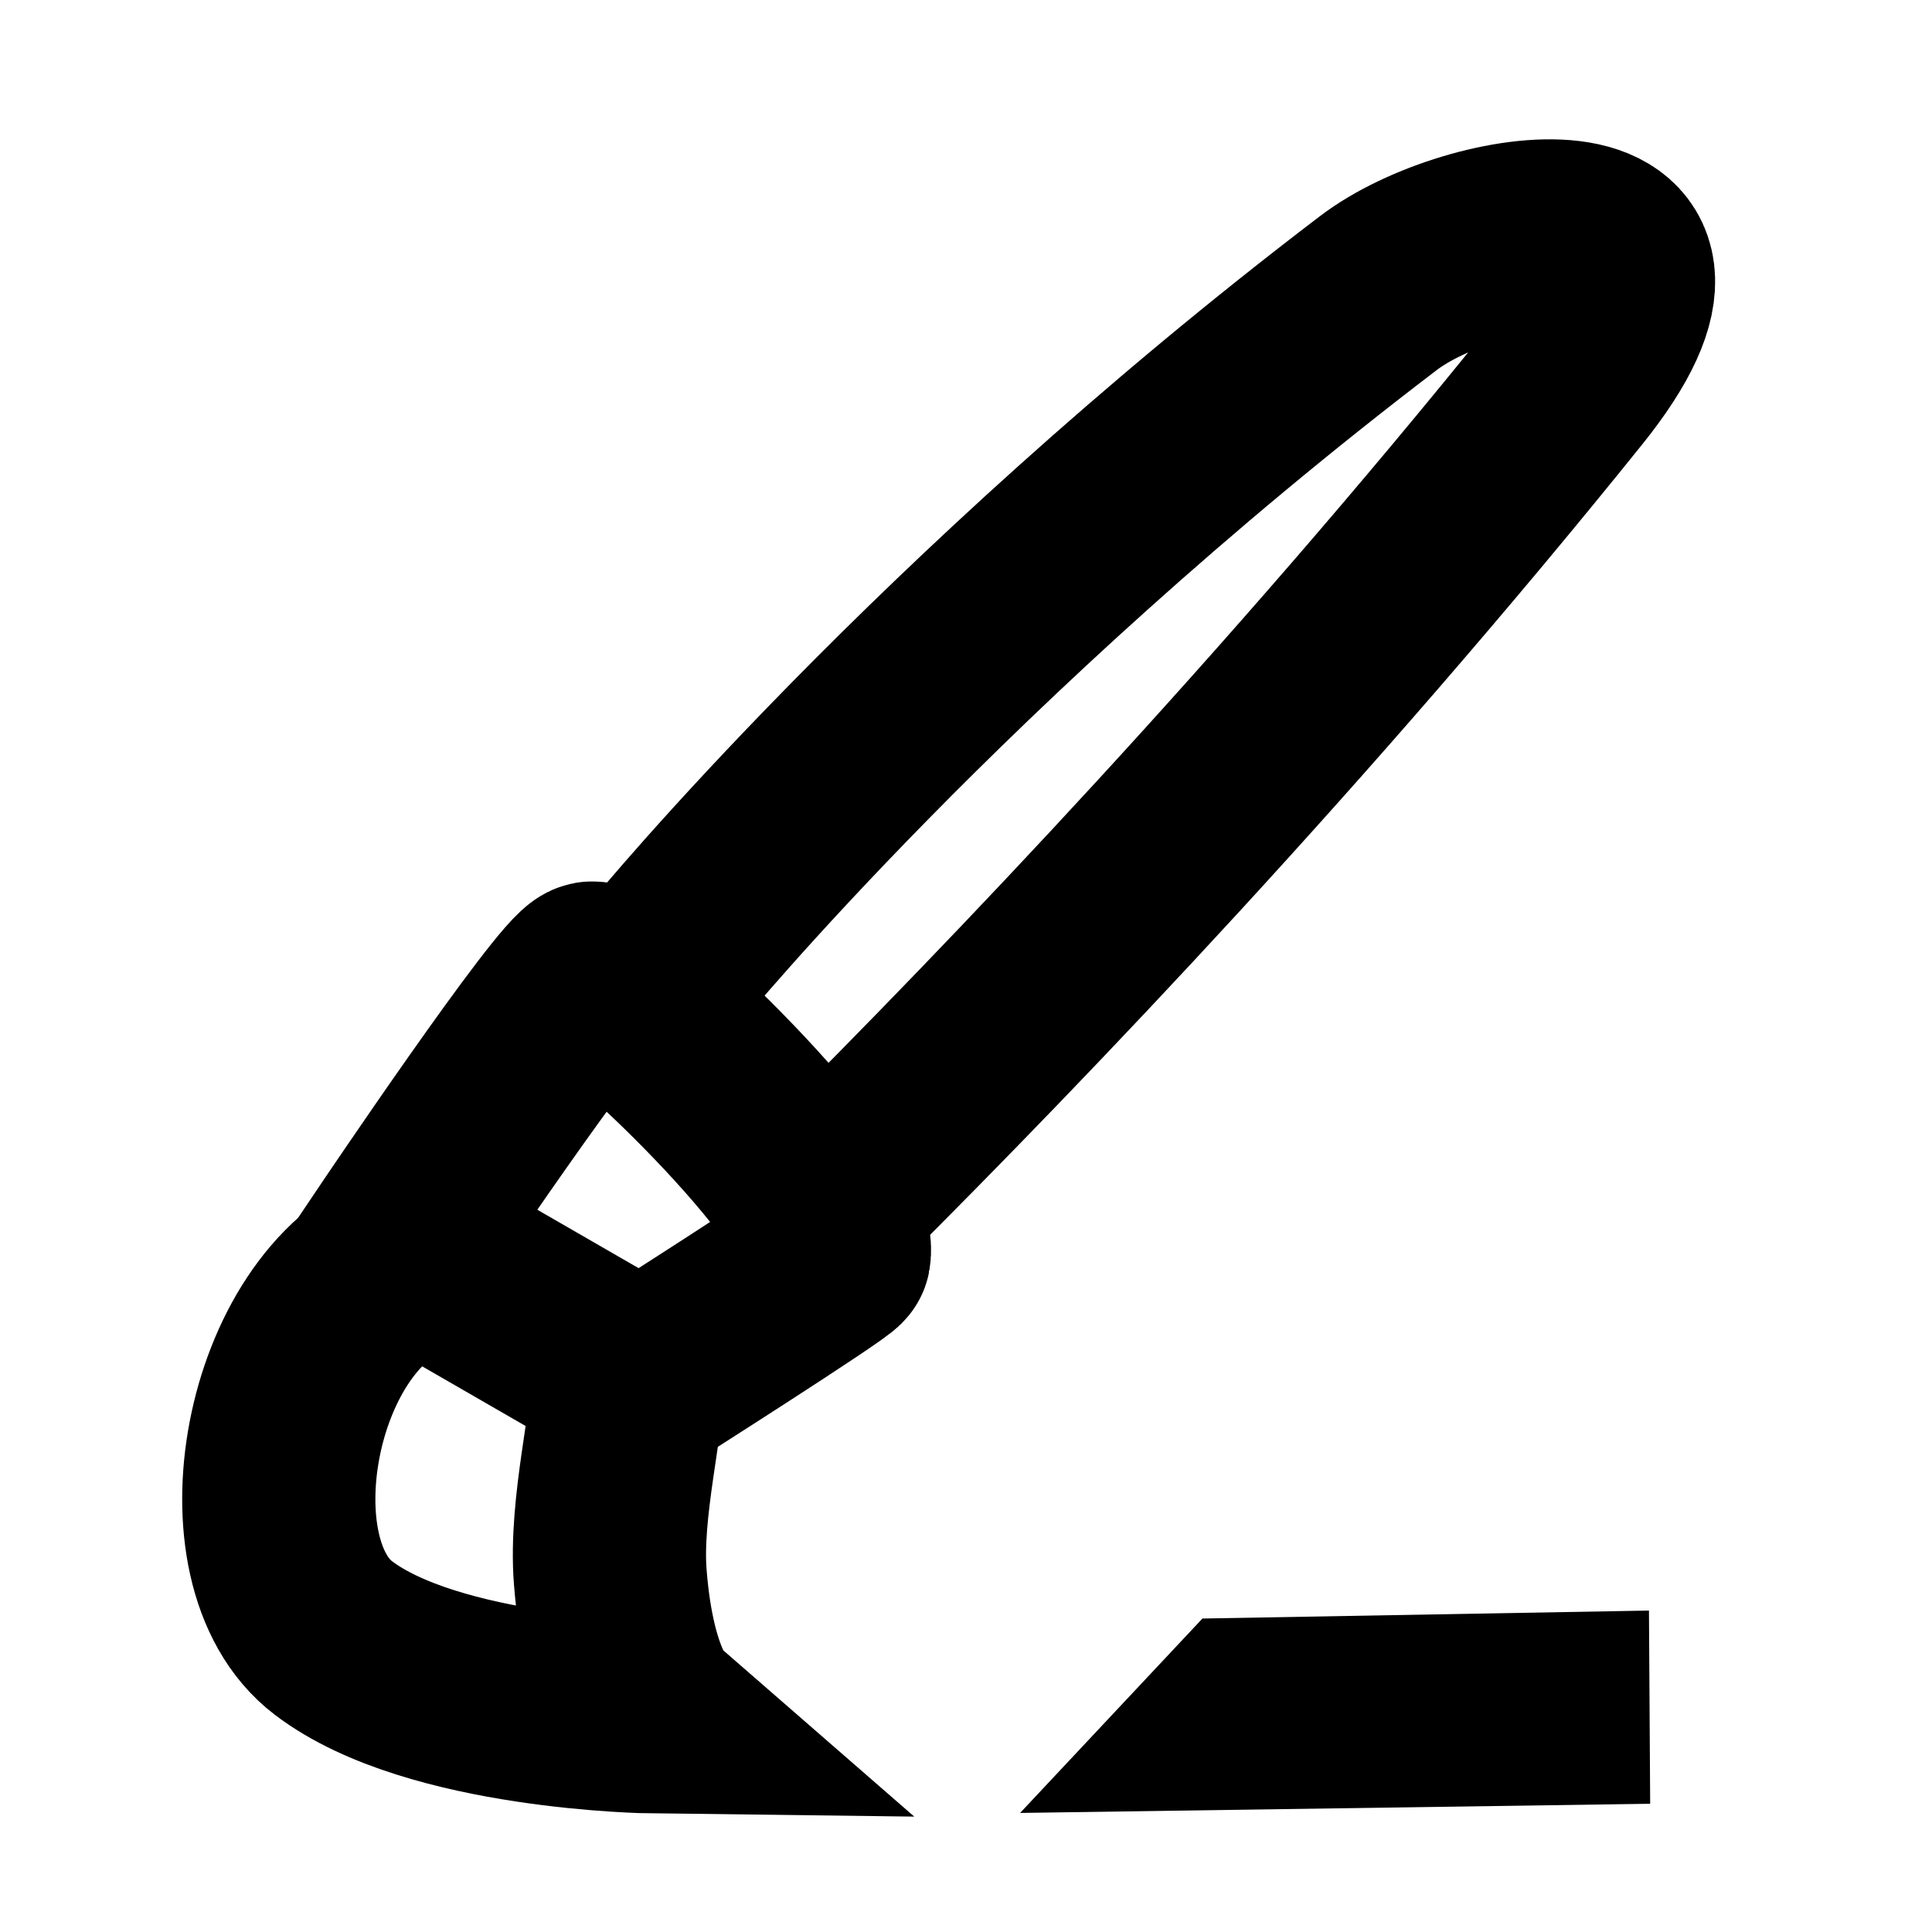
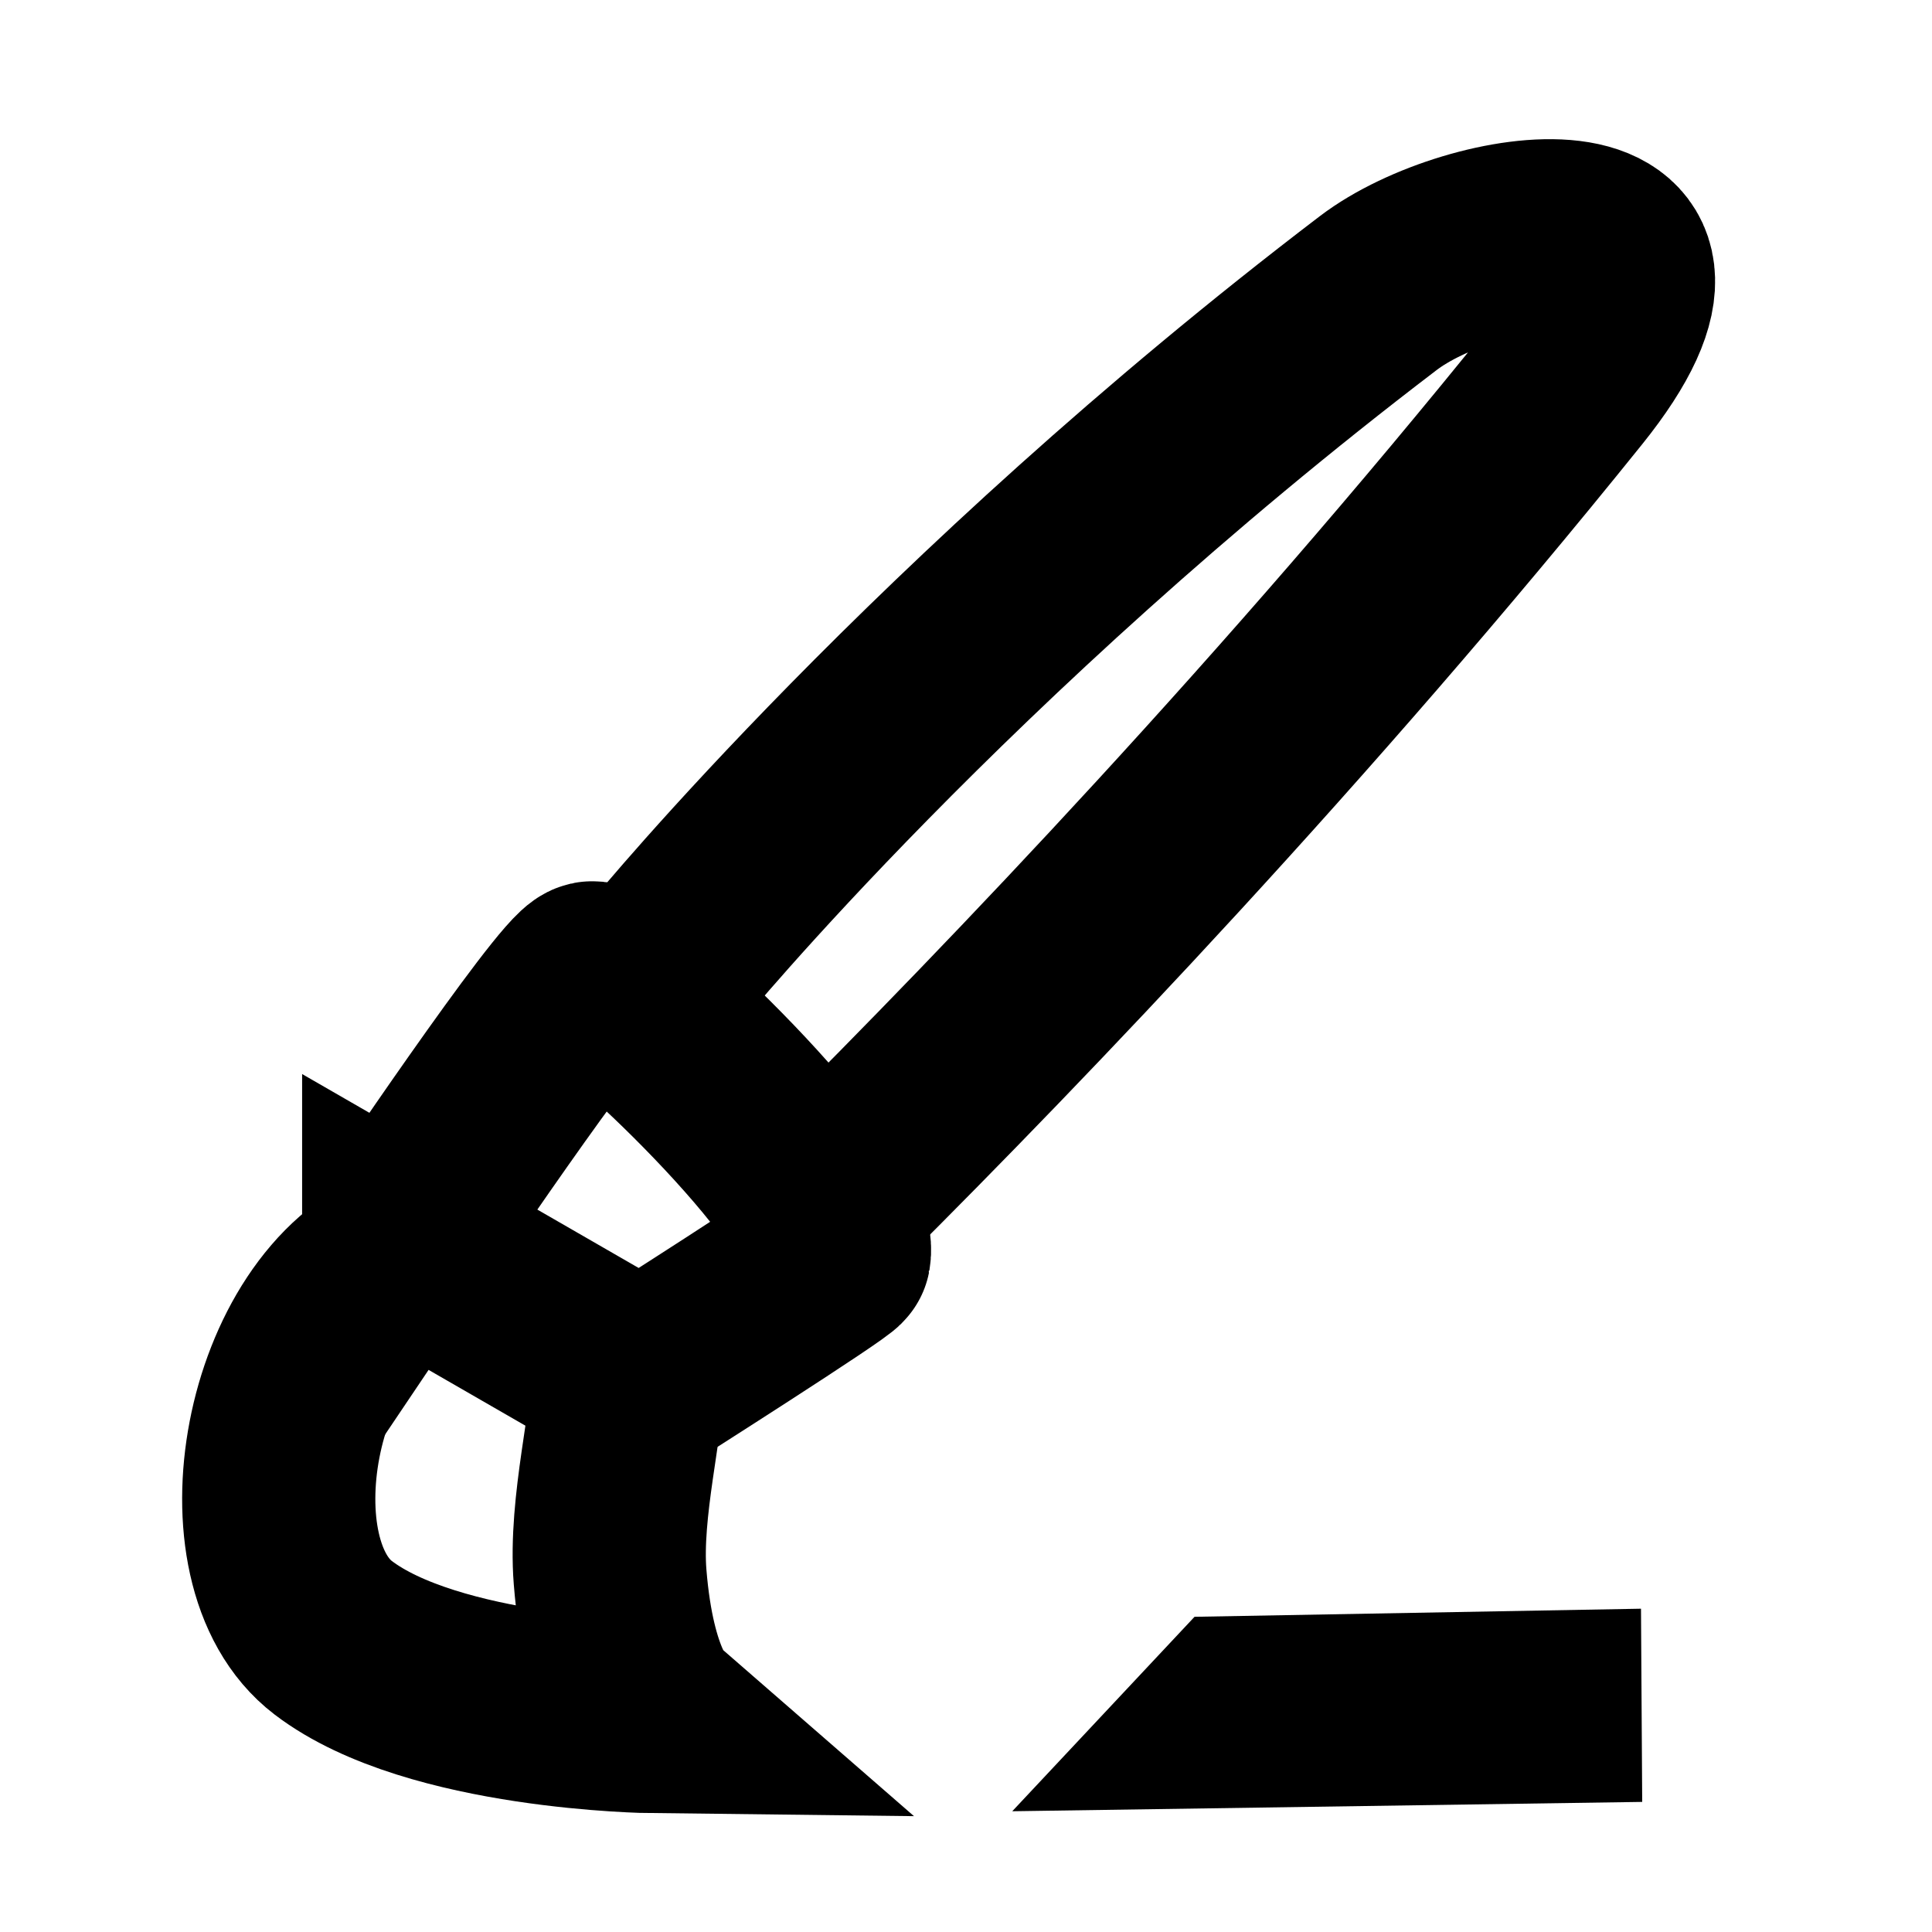
<svg xmlns="http://www.w3.org/2000/svg" id="Layer_3" viewBox="0 0 80 80">
  <defs>
    <style>.cls-1{fill:none;stroke:#000;stroke-miterlimit:10;stroke-width:8px;}</style>
  </defs>
-   <polygon points="42.24 75.07 68.33 74.69 68.28 66.69 49.79 67.02 42.24 75.07" />
-   <path class="cls-1" d="M16.9,52.24c-5.36,2.05-7.25,12.42-3.1,15.58,4.14,3.16,13.21,3.27,13.21,3.27,0,0-1.38-1.2-1.74-5.79-.23-2.89.76-6.49.76-8.61" />
-   <path class="cls-1" d="M16.51,51.4s7.22-10.73,8-10.9,10.46,8.94,10.03,11.43c-.03.2-7.99,5.26-7.99,5.26l-10.04-5.79Z" />
-   <path class="cls-1" d="M27.65,39.77s11.38-13.89,29.42-27.63c3.91-2.98,14.44-4.48,7.81,3.76-11.16,13.88-22.77,26-30.26,33.47" />
+   <polygon points="41.915 75 68 74.613 67.95 66.613 49.463 66.948 41.915 75" />
+   <path class="cls-1" d="M16.9,52.235c-5.364,2.051-7.249,12.415-3.105,15.579,4.144,3.163,13.211,3.266,13.211,3.266,0,0-1.377-1.197-1.744-5.79-.231-2.888.756-6.493.764-8.607" />
+   <path class="cls-1" d="M16.51,51.396s7.219-10.729,8.001-10.904,10.458,8.941,10.031,11.434c-.034.199-7.989,5.256-7.989,5.256l-10.043-5.787Z" />
+   <path class="cls-1" d="M27.652,39.768s11.378-13.887,29.419-27.632c3.914-2.982,14.436-4.483,7.808,3.757-11.162,13.877-22.77,25.999-30.262,33.466" />
</svg>
